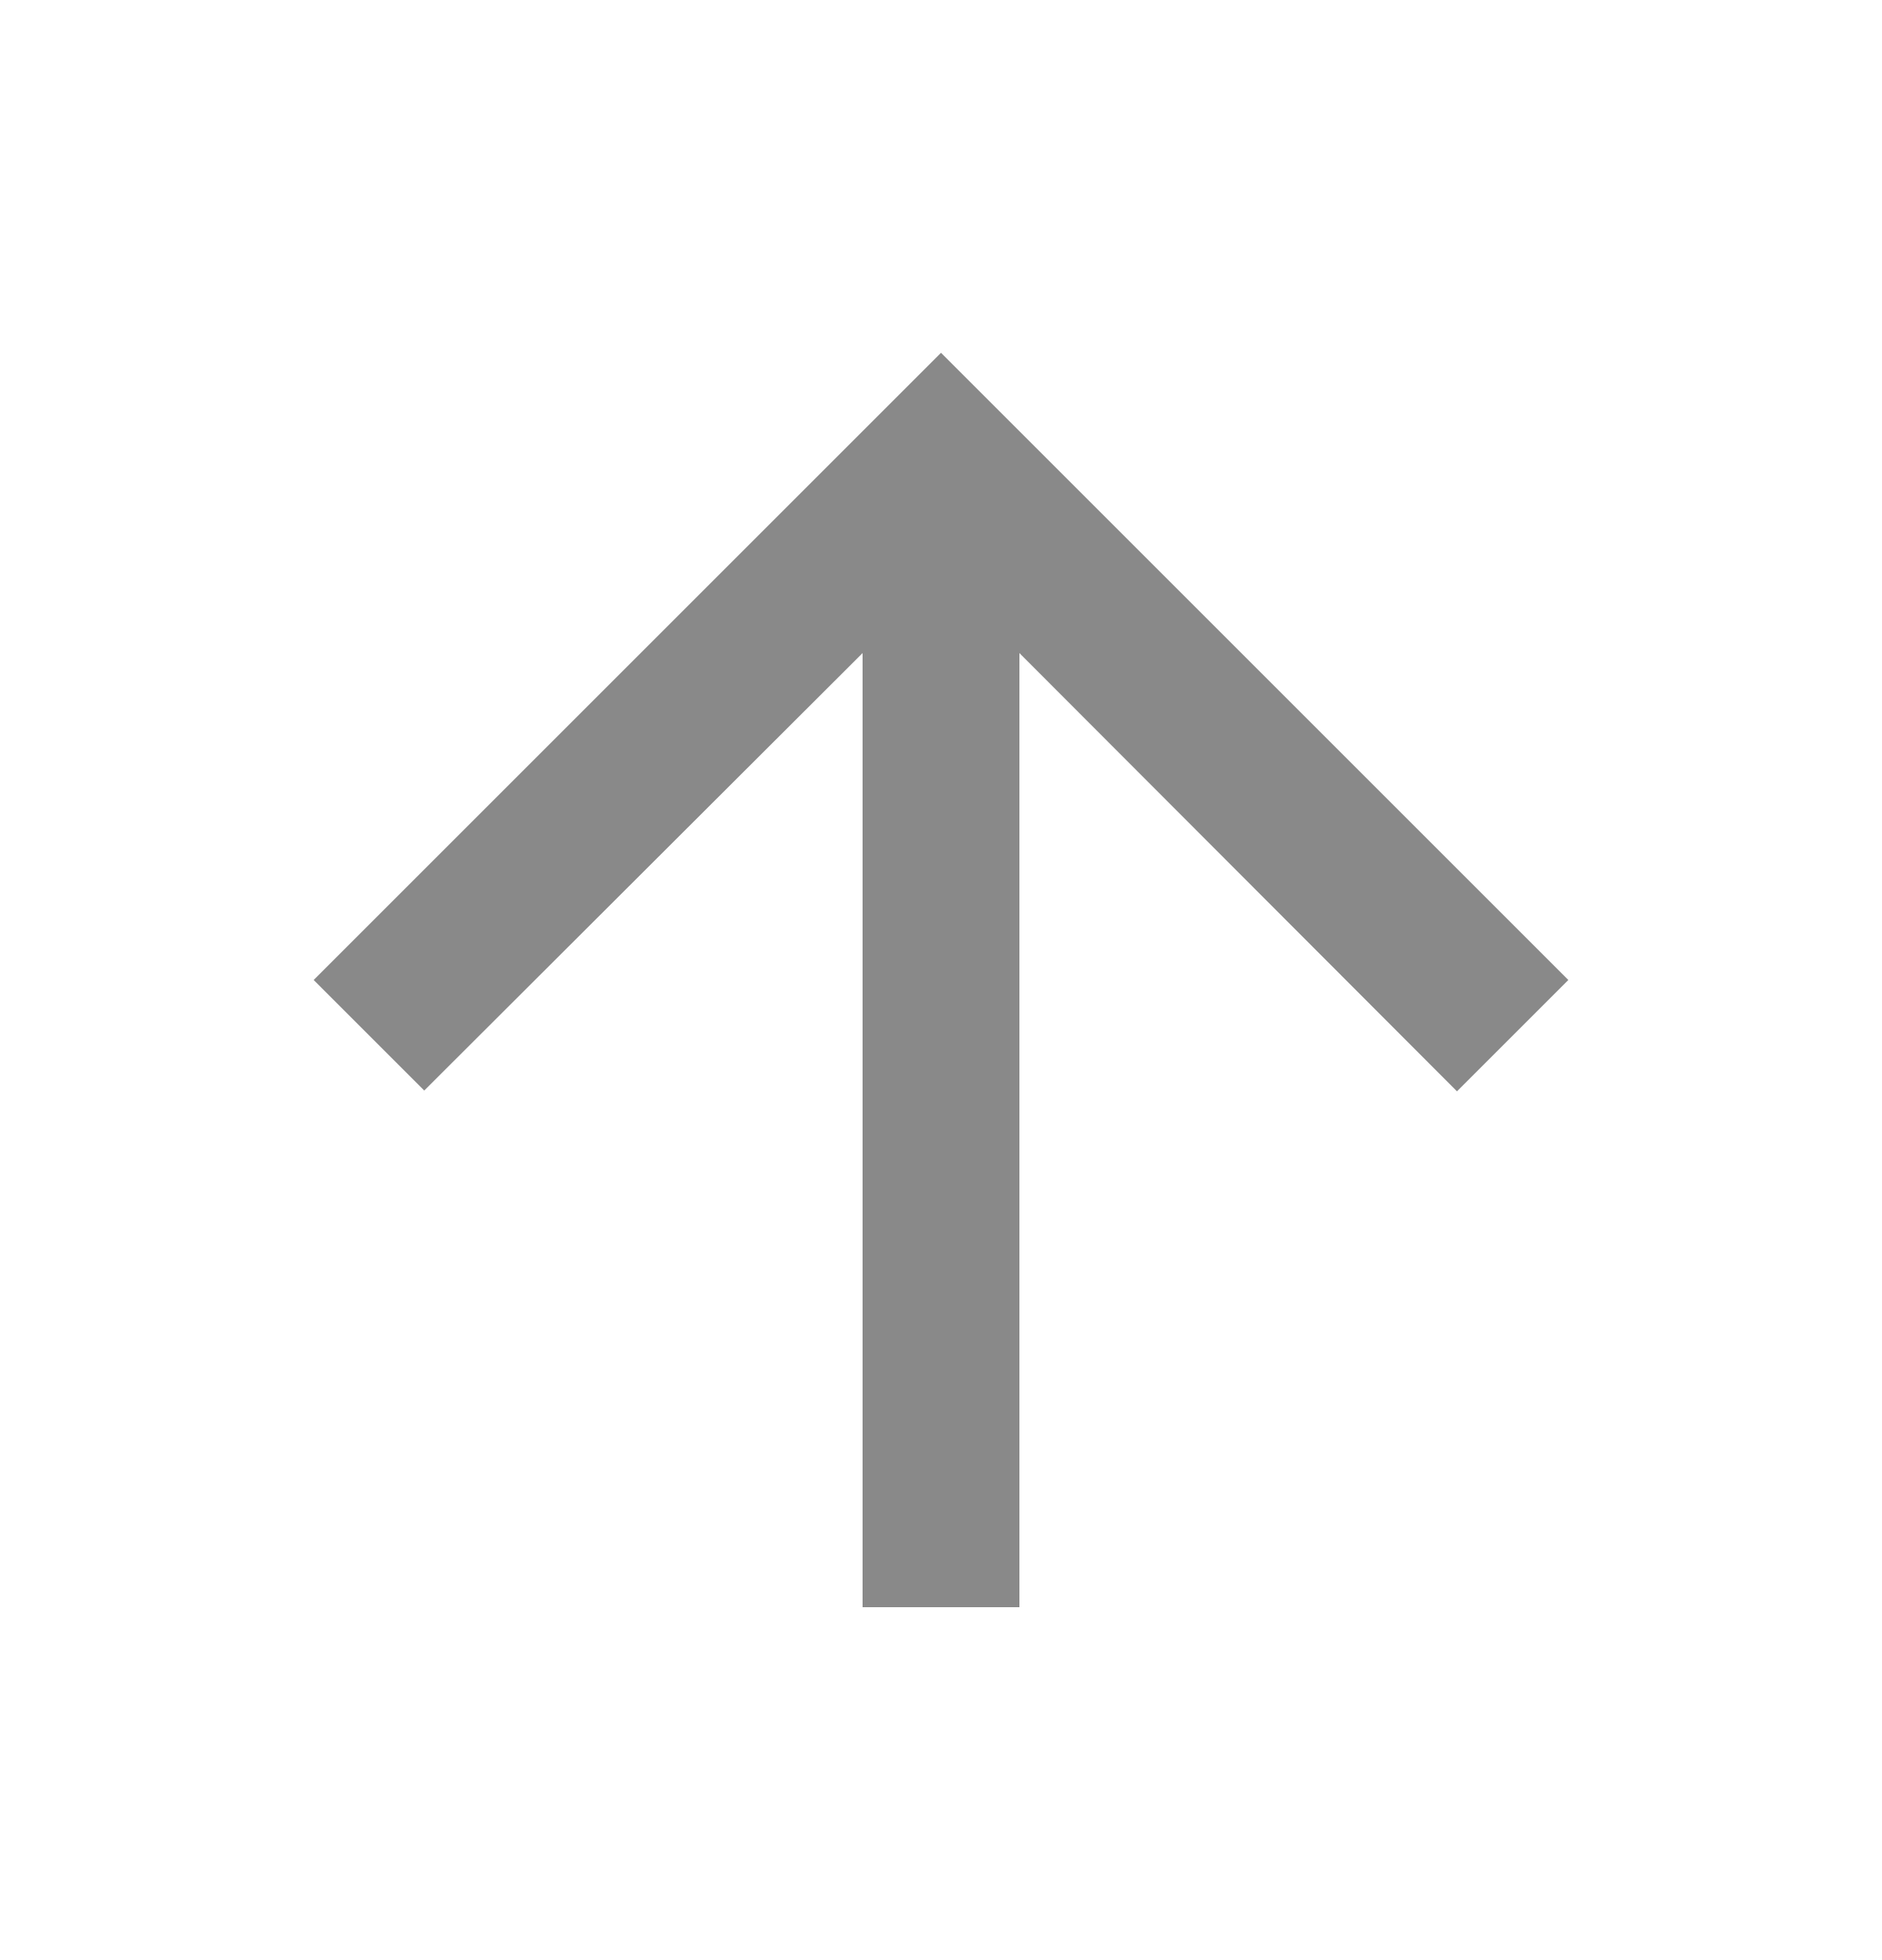
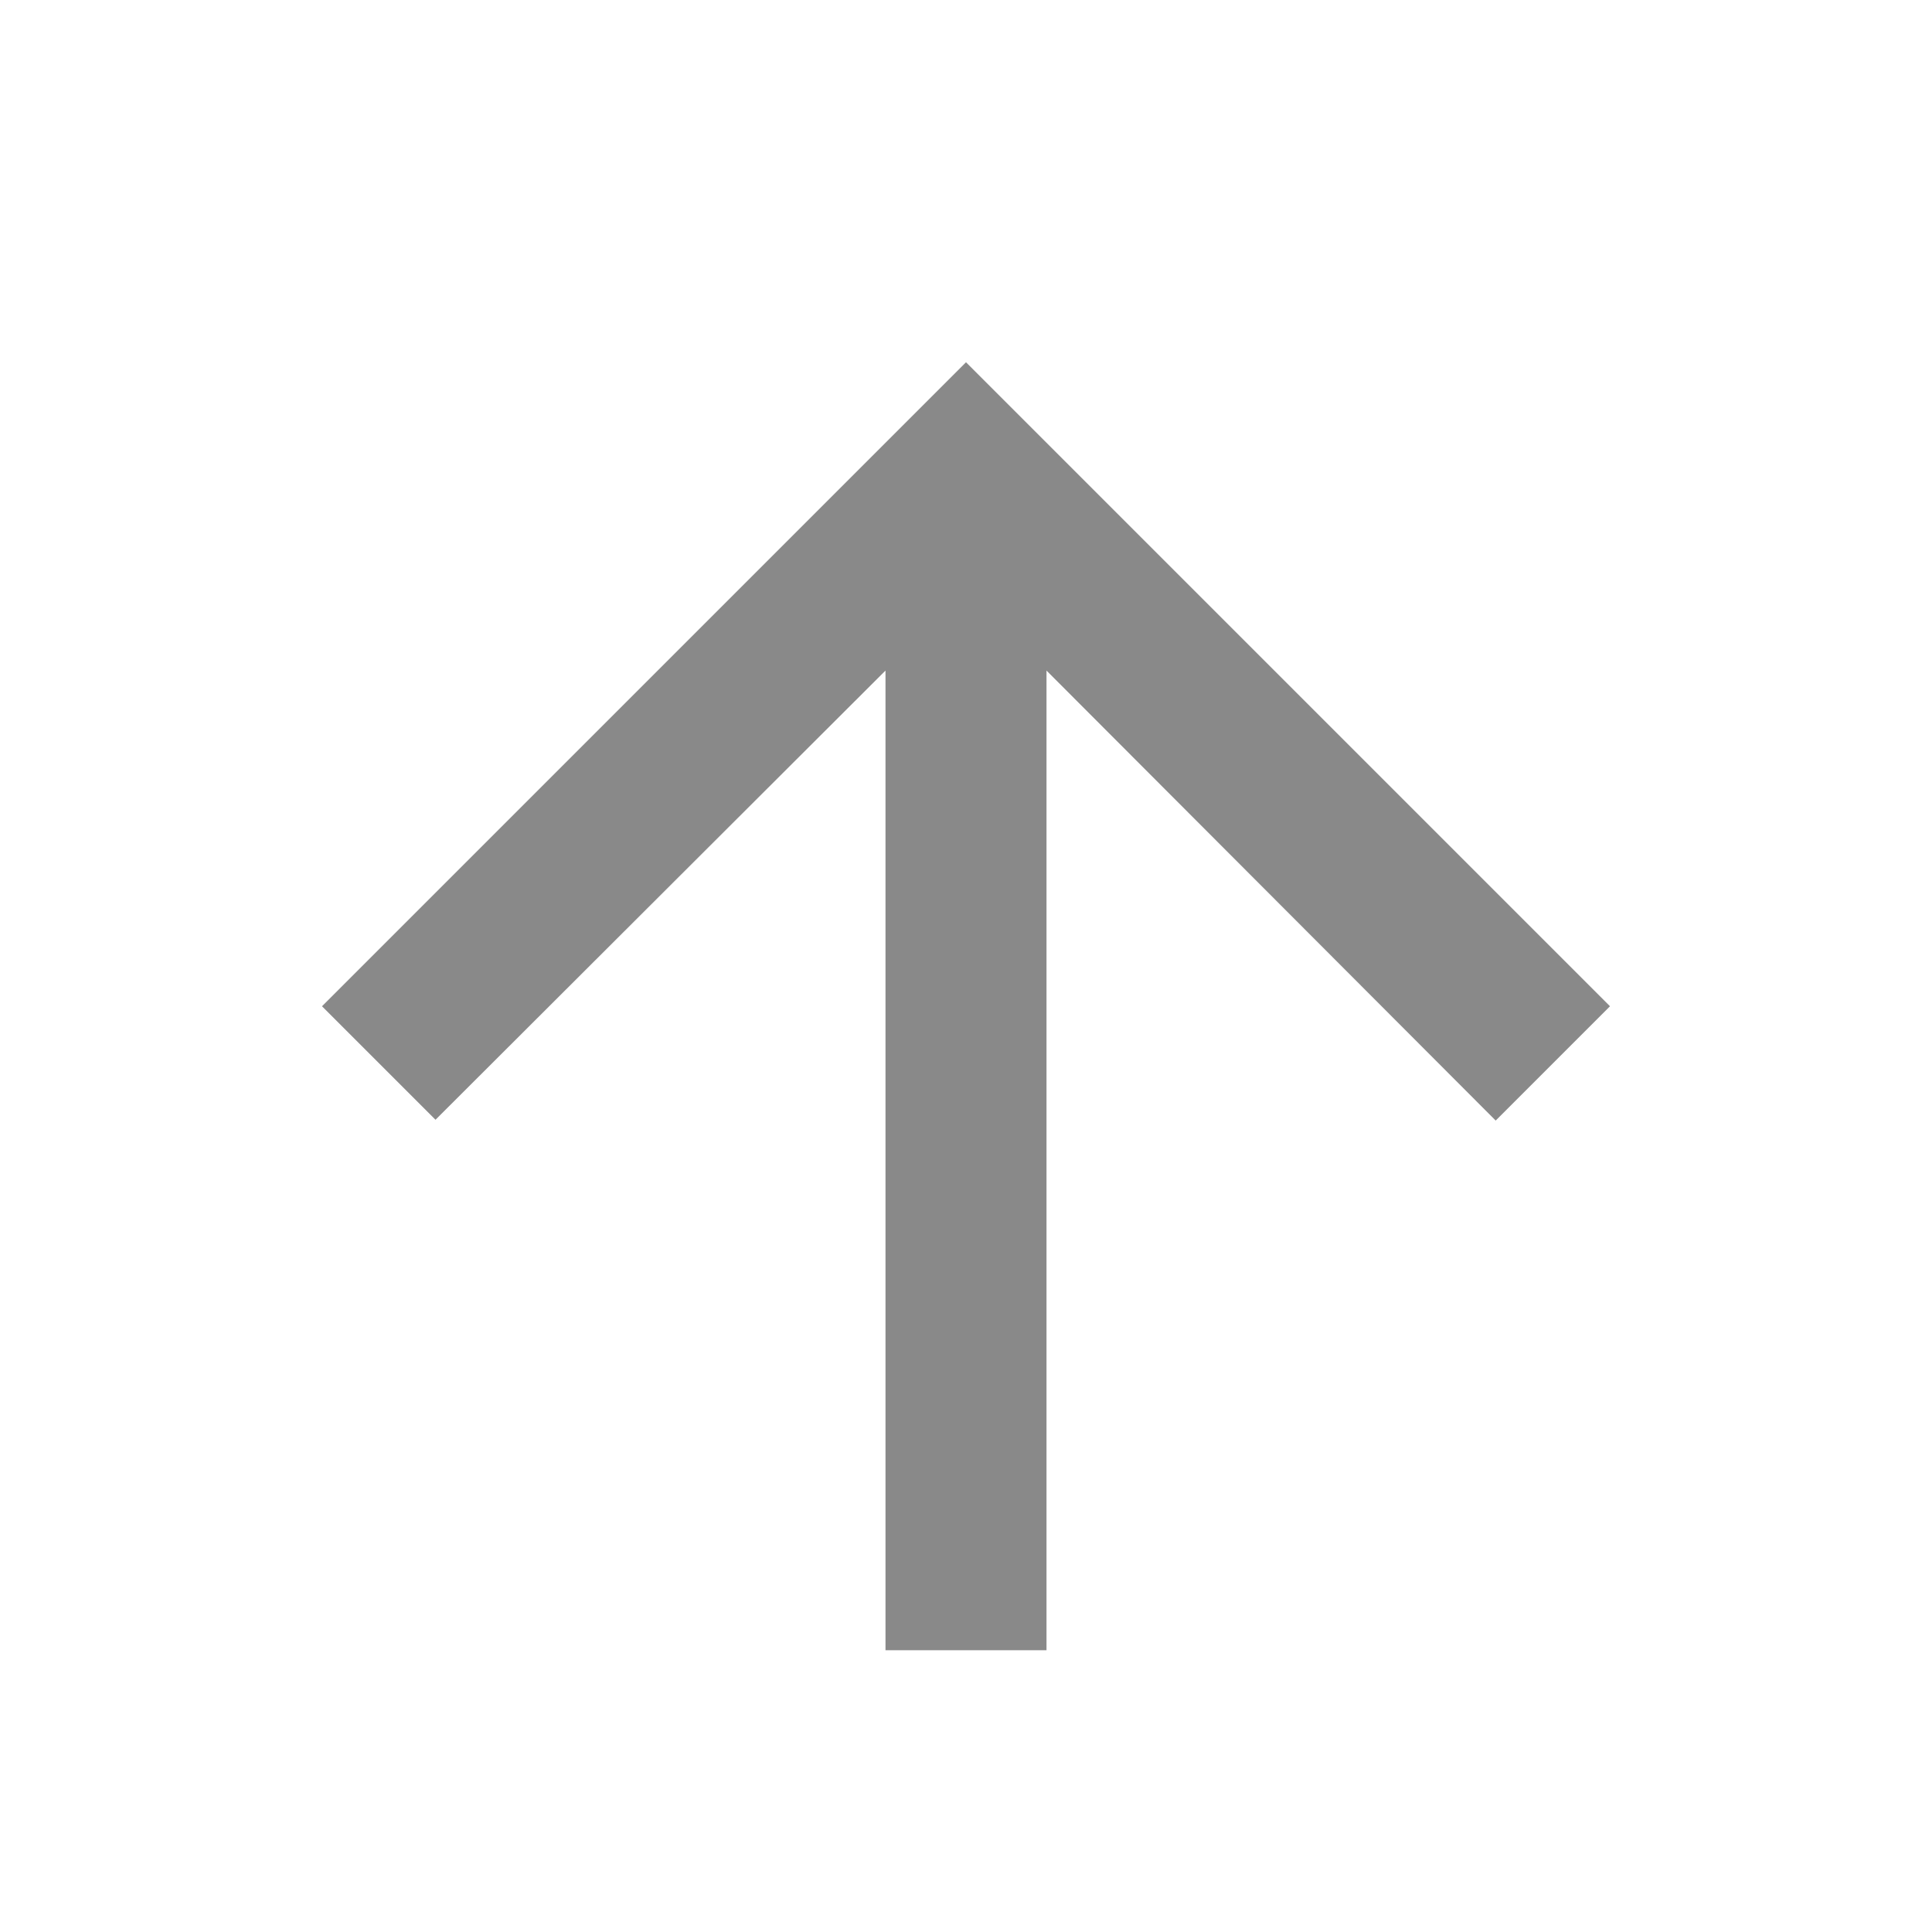
- <svg xmlns="http://www.w3.org/2000/svg" width="24" height="25" viewBox="0 0 24 25" fill="none">
+ <svg xmlns="http://www.w3.org/2000/svg" width="24" height="24" viewBox="0 0 24 24" fill="none">
  <path d="M4 12.5L5.41 13.91L11 8.33V20.5H13V8.33L18.58 13.92L20 12.5L12 4.5L4 12.5Z" fill="#898989" />
</svg>
